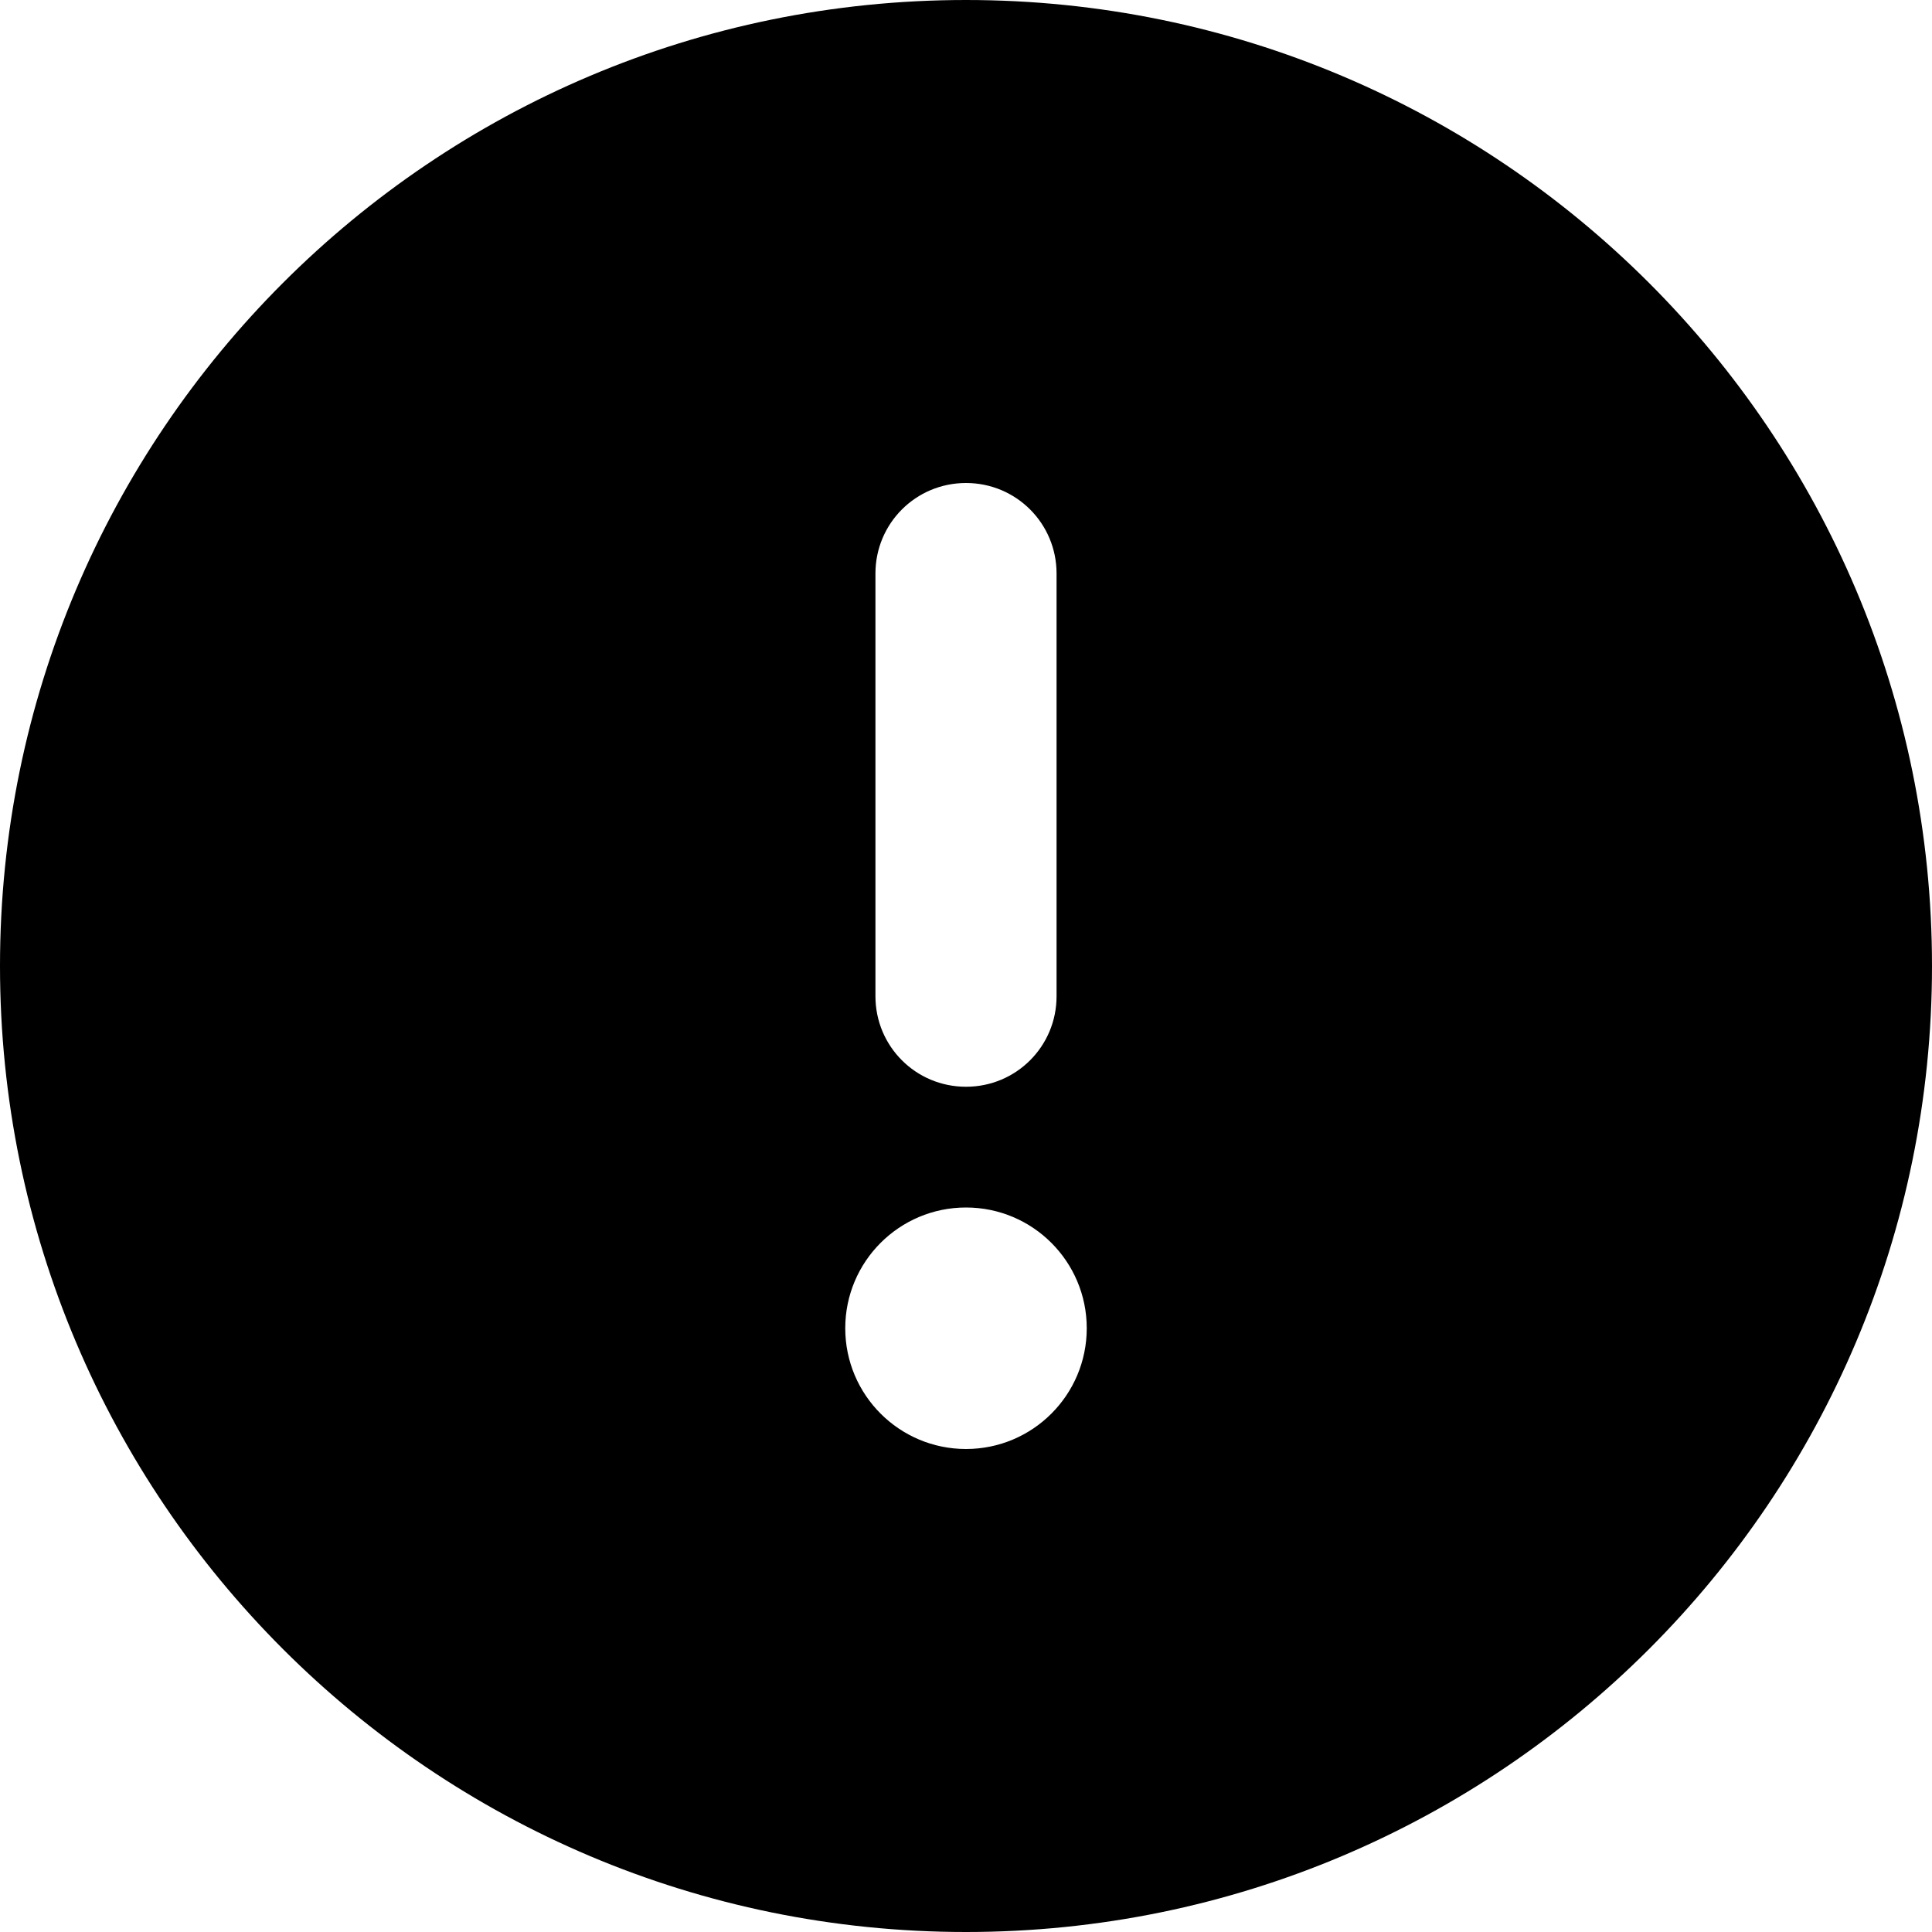
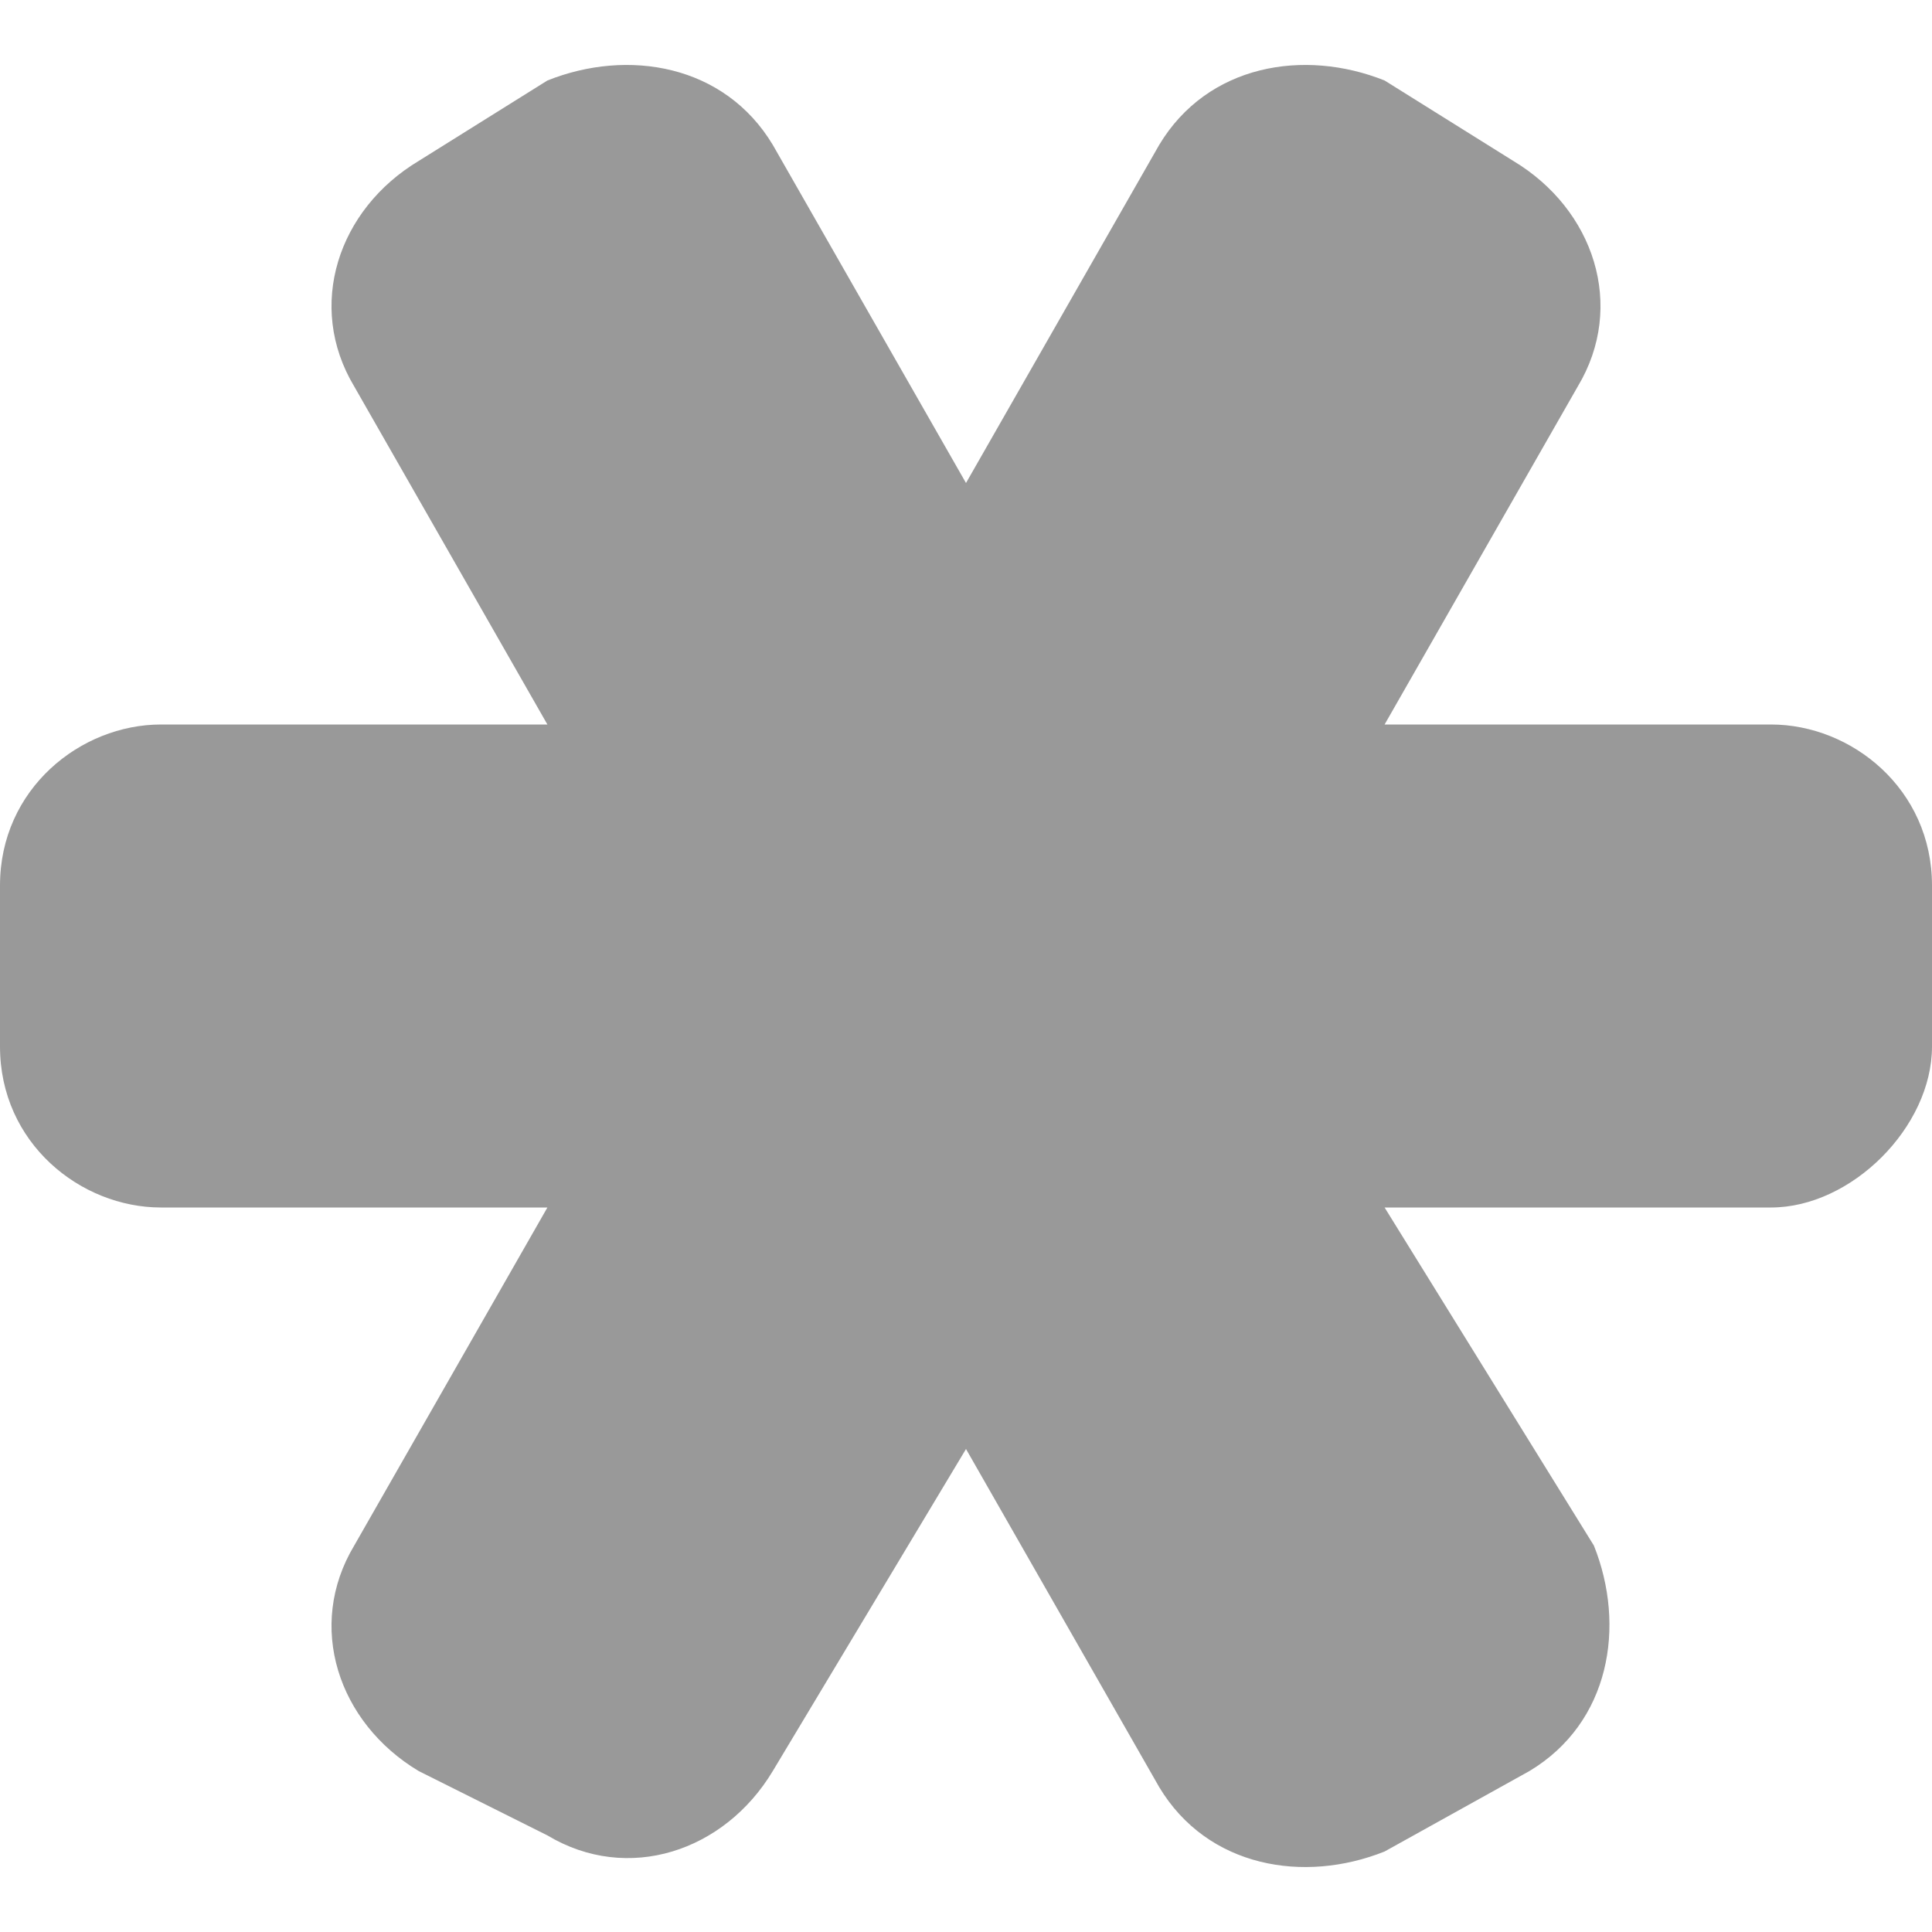
- <svg xmlns="http://www.w3.org/2000/svg" viewBox="0 0 512 512" preserveAspectRatio="xMinYMid meet">
-   <path d="M256 512A256 256 0 1 0 256 0a256 256 0 1 0 0 512zm0-384c13.3 0 24 10.7 24 24V264c0 13.3-10.7 24-24 24s-24-10.7-24-24V152c0-13.3 10.7-24 24-24zM224 352a32 32 0 1 1 64 0 32 32 0 1 1 -64 0z" />
+ <svg xmlns="http://www.w3.org/2000/svg" width="12" height="12" viewBox="0 -0.4 12 12" preserveAspectRatio="xMinYMid meet" overflow="visible">
+   <path d="M11 4.1H8.6L9.8 2c.3-.5.1-1.1-.4-1.4L8.6.1C8.1-.1 7.5 0 7.2.5L6 2.6 4.8.5C4.5 0 3.9-.1 3.4.1l-.8.5c-.5.3-.7.9-.4 1.4l1.2 2.1H1c-.5 0-1 .4-1 1v1c0 .6.5 1 1 1h2.4L2.2 9.2c-.3.5-.1 1.1.4 1.4l.8.4c.5.3 1.1.1 1.4-.4l1.2-2 1.2 2.1c.3.5.9.6 1.4.4l.9-.5c.5-.3.6-.9.4-1.4L8.6 7.1H11c.5 0 1-.5 1-1v-1c0-.6-.5-1-1-1z" fill="#999" />
</svg>
